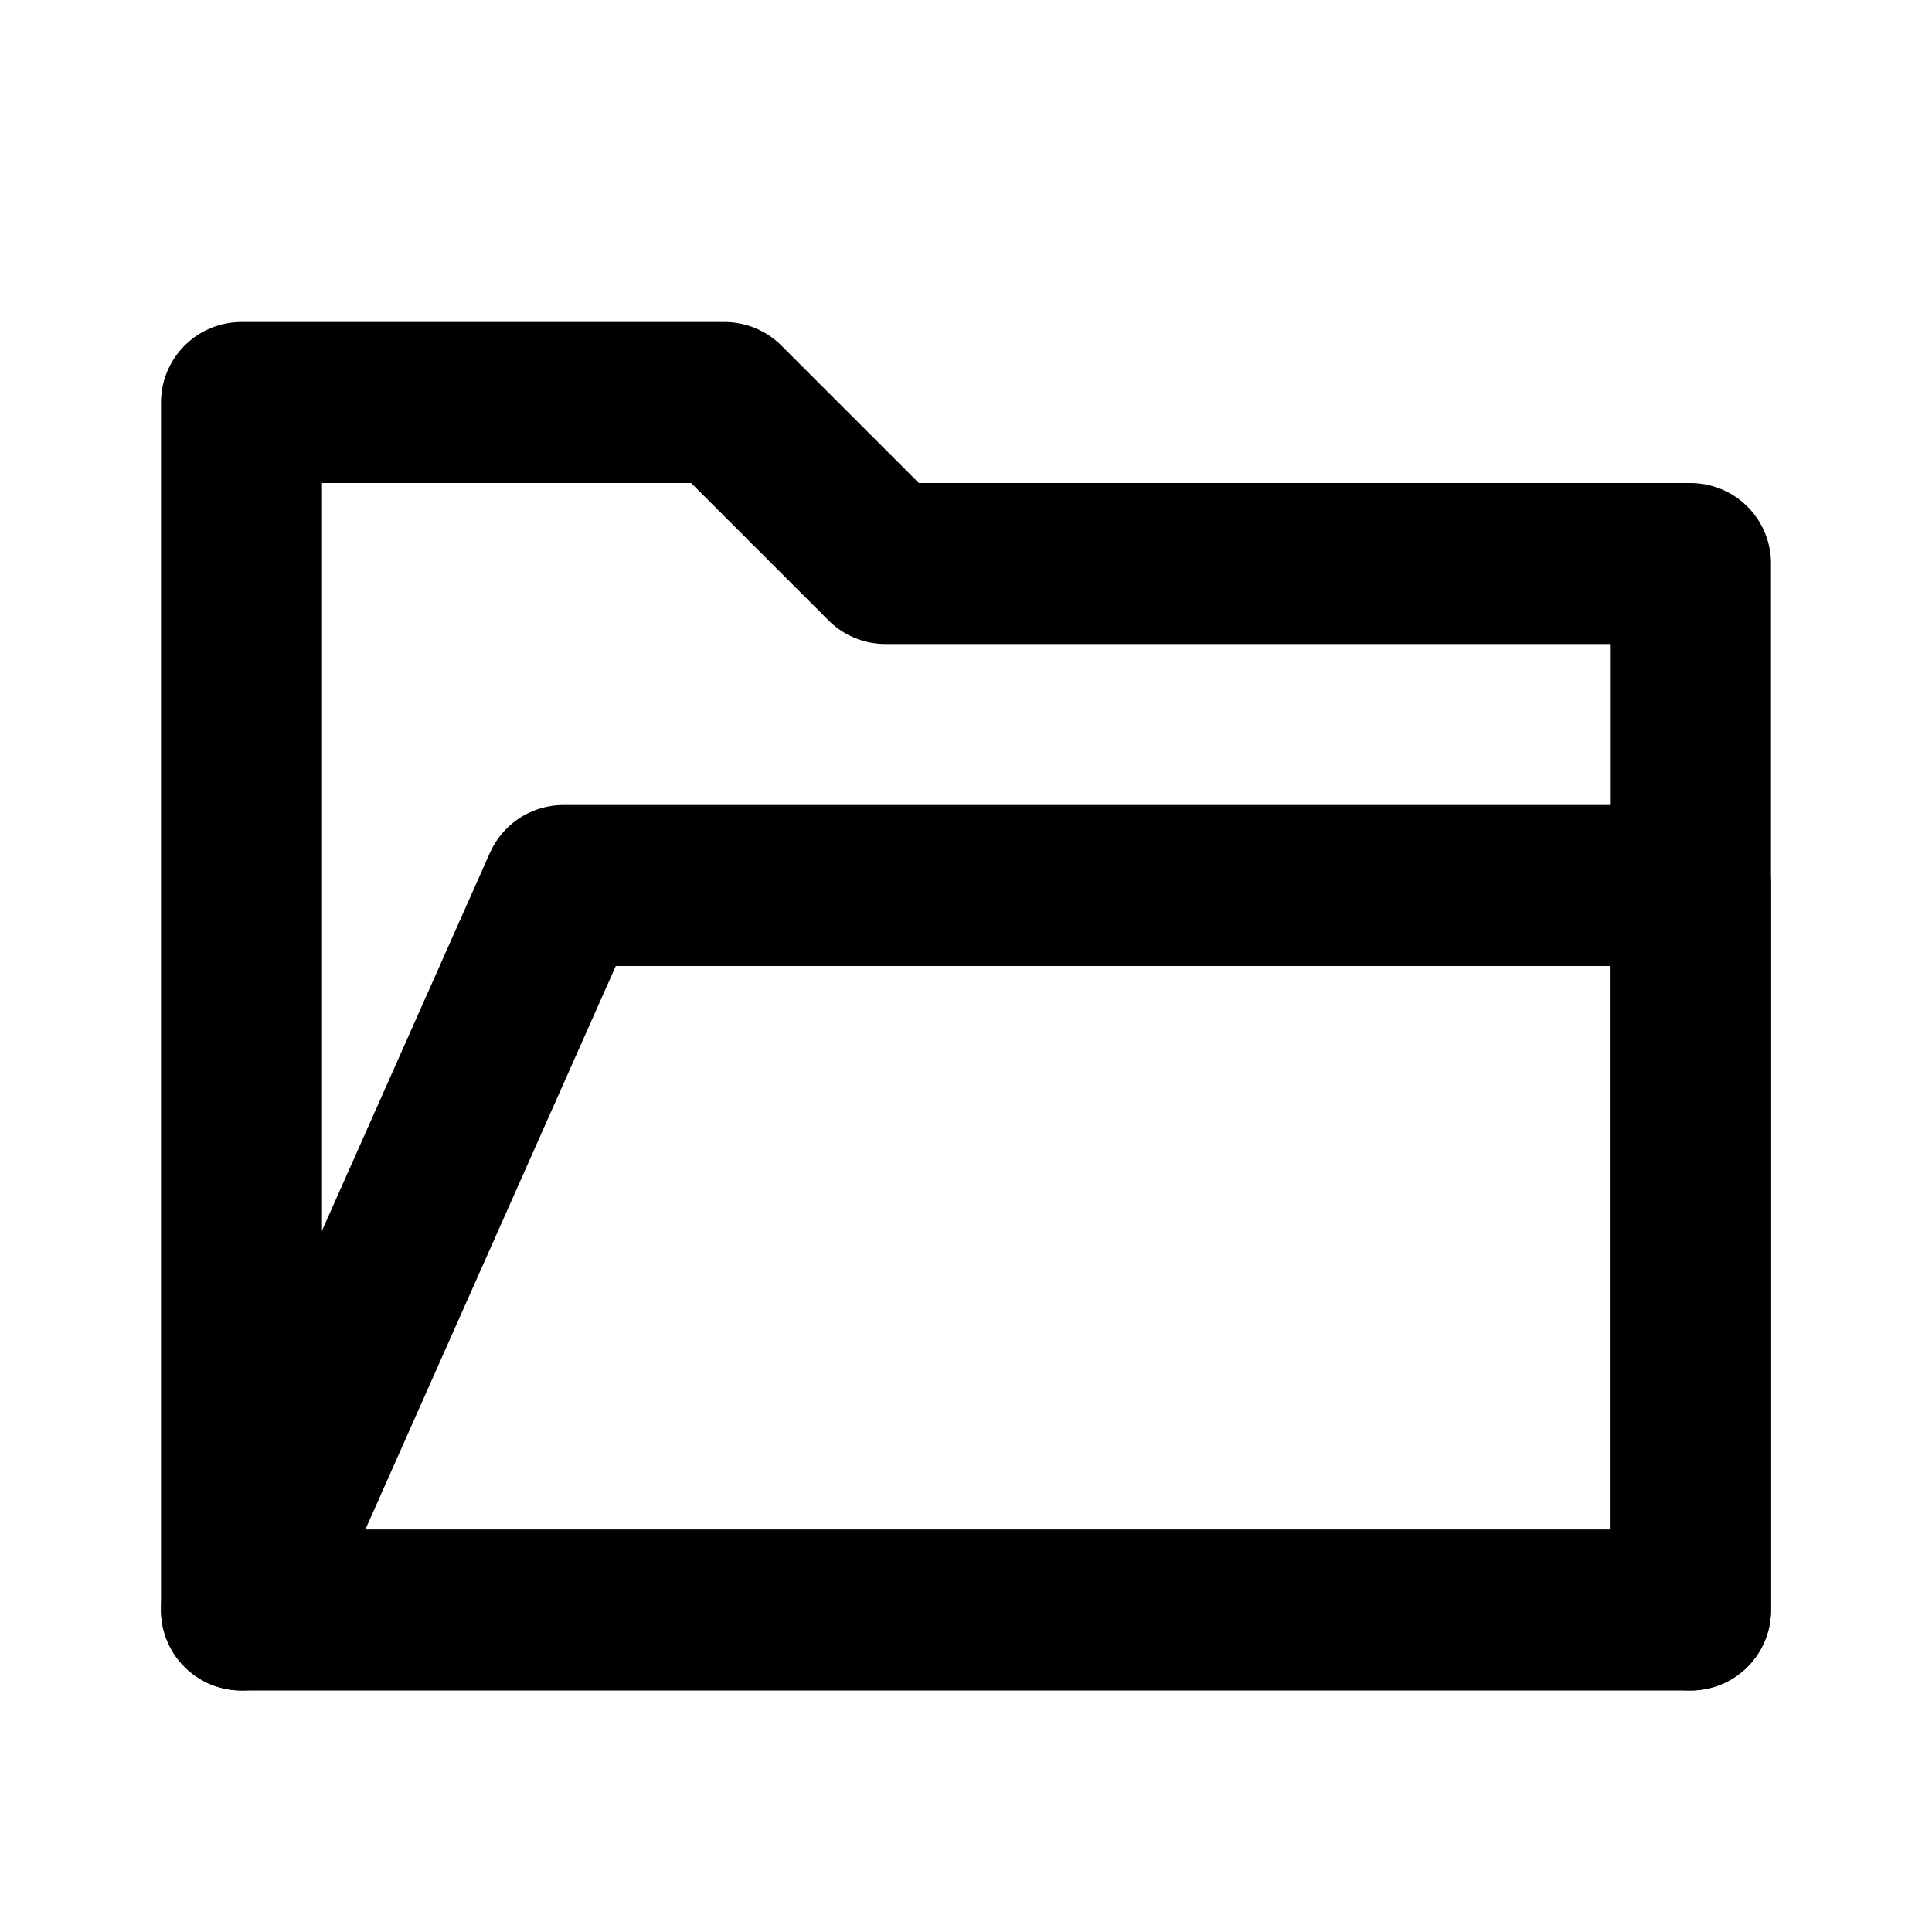
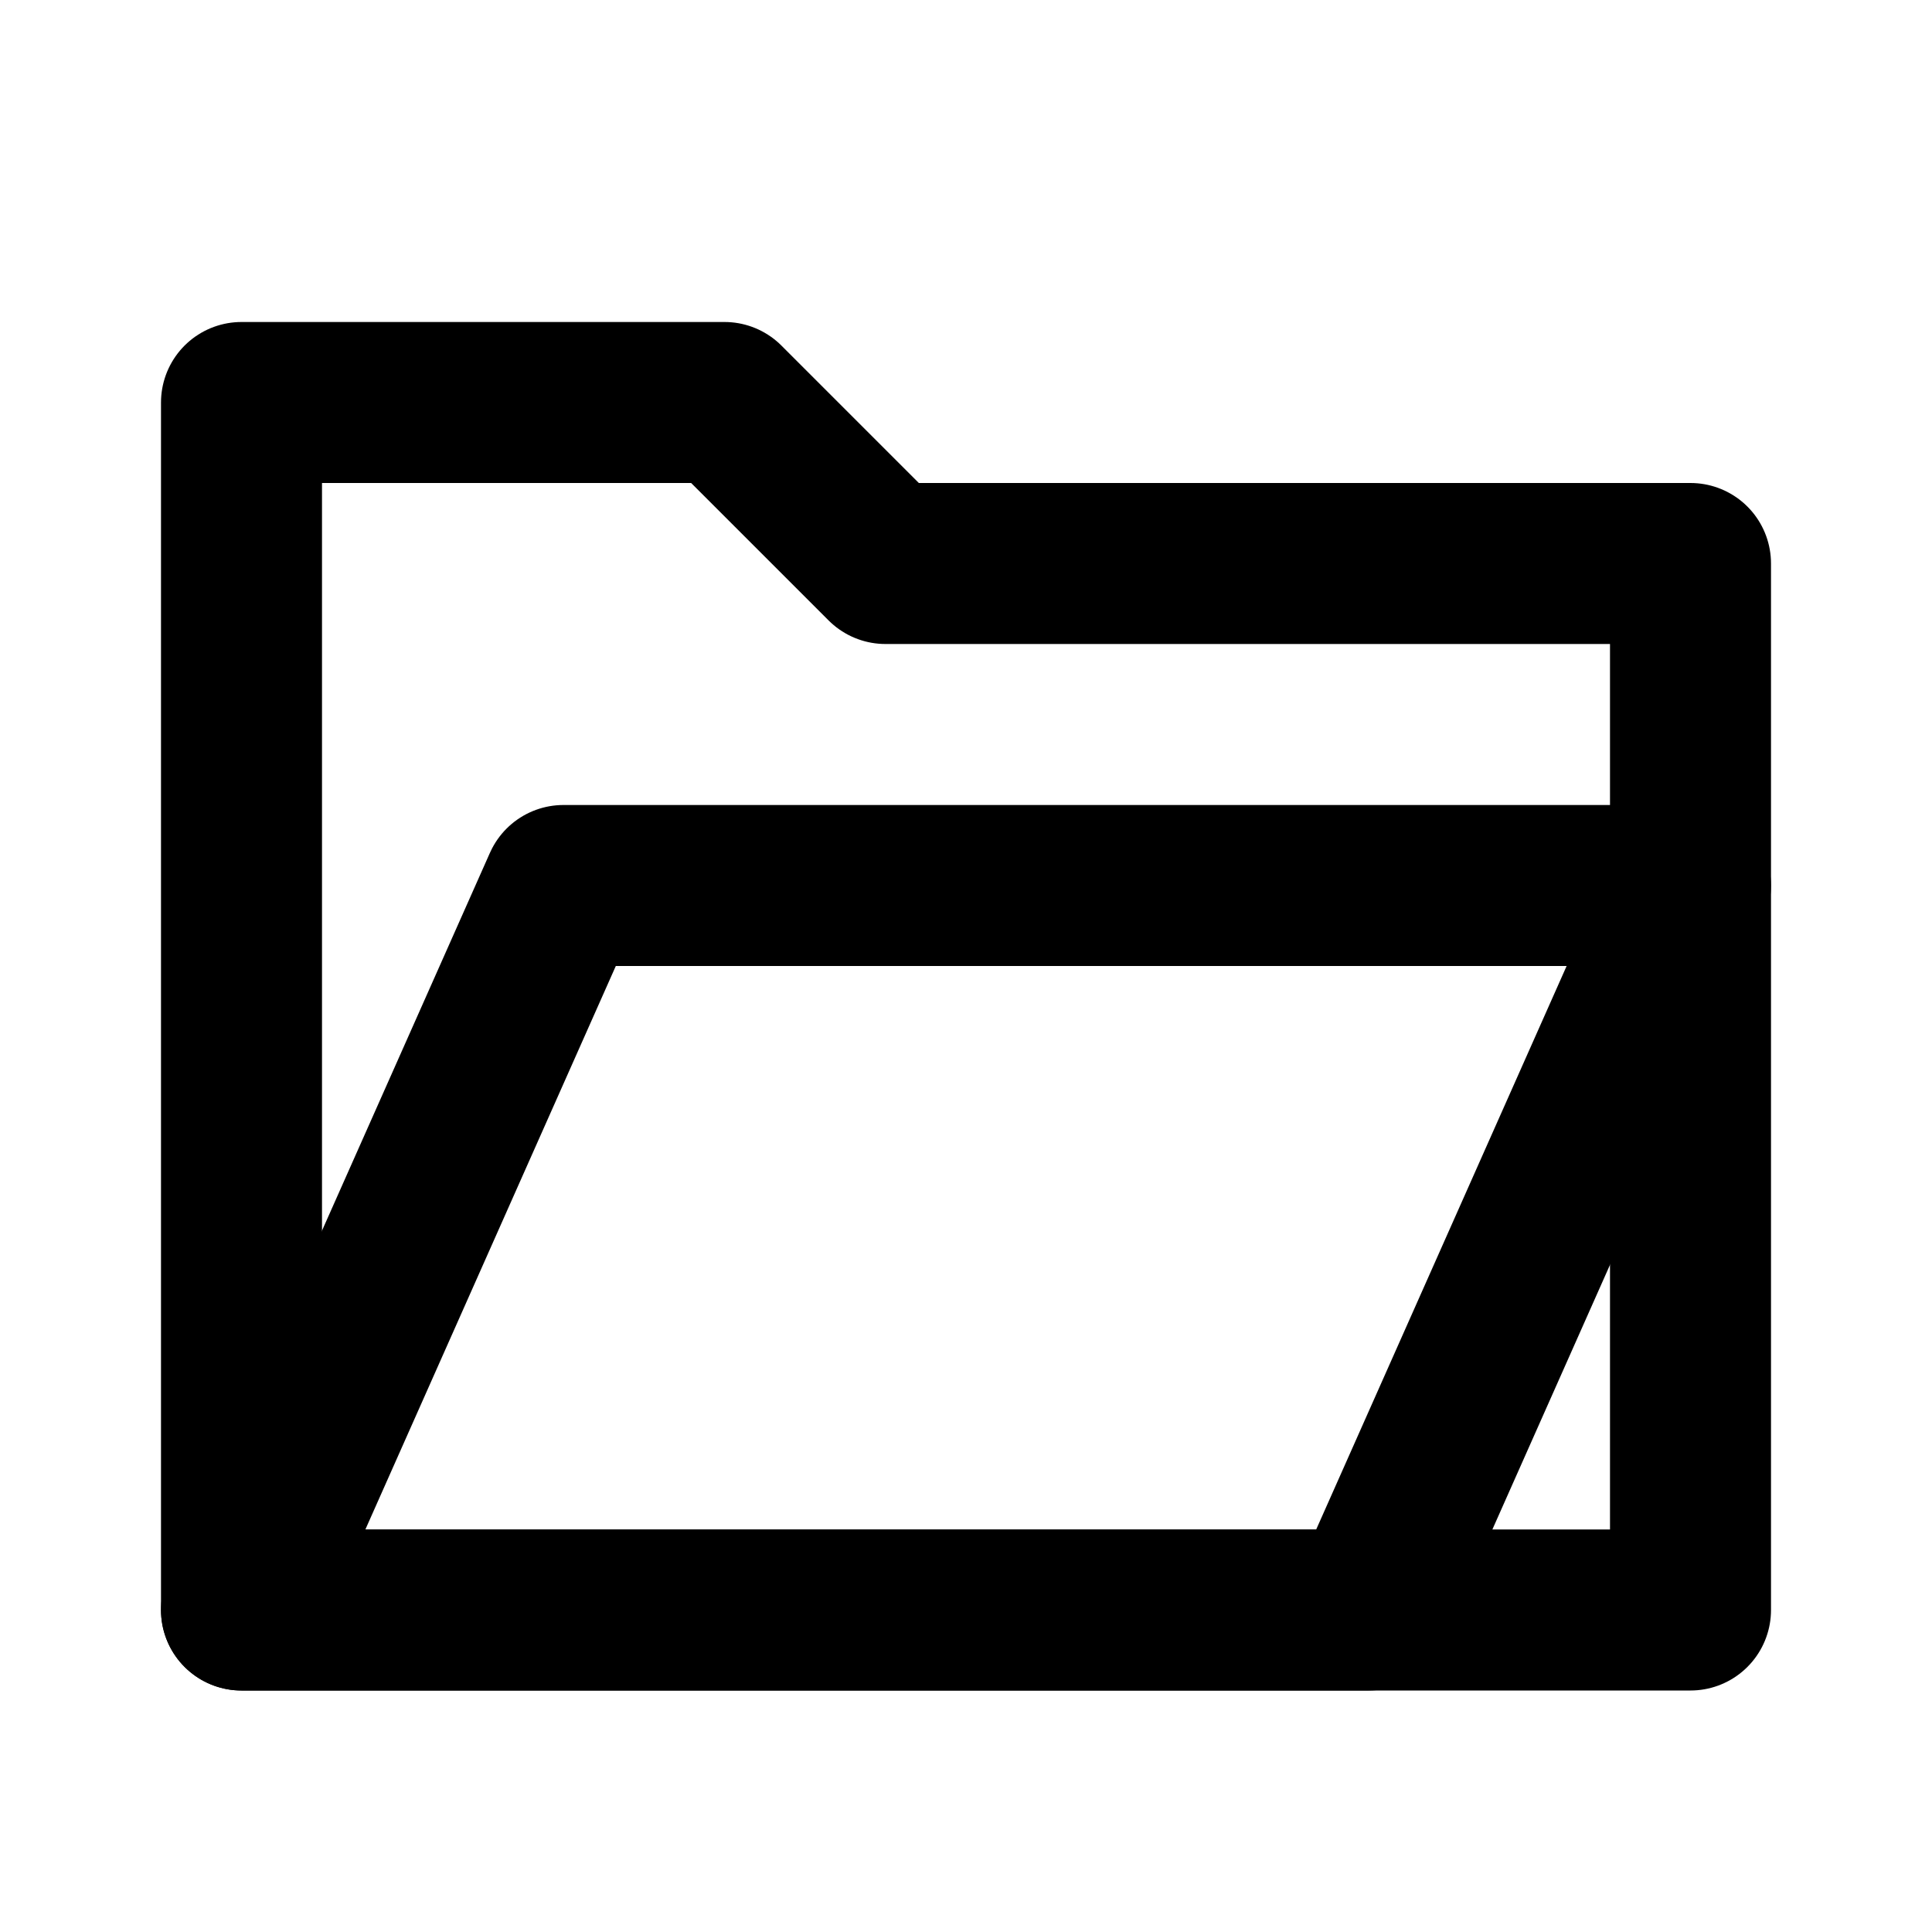
<svg xmlns="http://www.w3.org/2000/svg" viewBox="0 0 24 24">
  <path d="M3 5 L9 5 L11 7 L21 7 L21 20 L3 20 Z" fill="none" stroke="currentColor" stroke-width="2" stroke-linecap="round" stroke-linejoin="round" />
-   <path d="M3 20 L7 11 L21 11 L21 20" fill="none" stroke="currentColor" stroke-width="2" stroke-linecap="round" stroke-linejoin="round" />
+   <path d="M3 20 L7 11 L21 11 L17 20 Z" fill="none" stroke="currentColor" stroke-width="2" stroke-linecap="round" stroke-linejoin="round" />
</svg>
